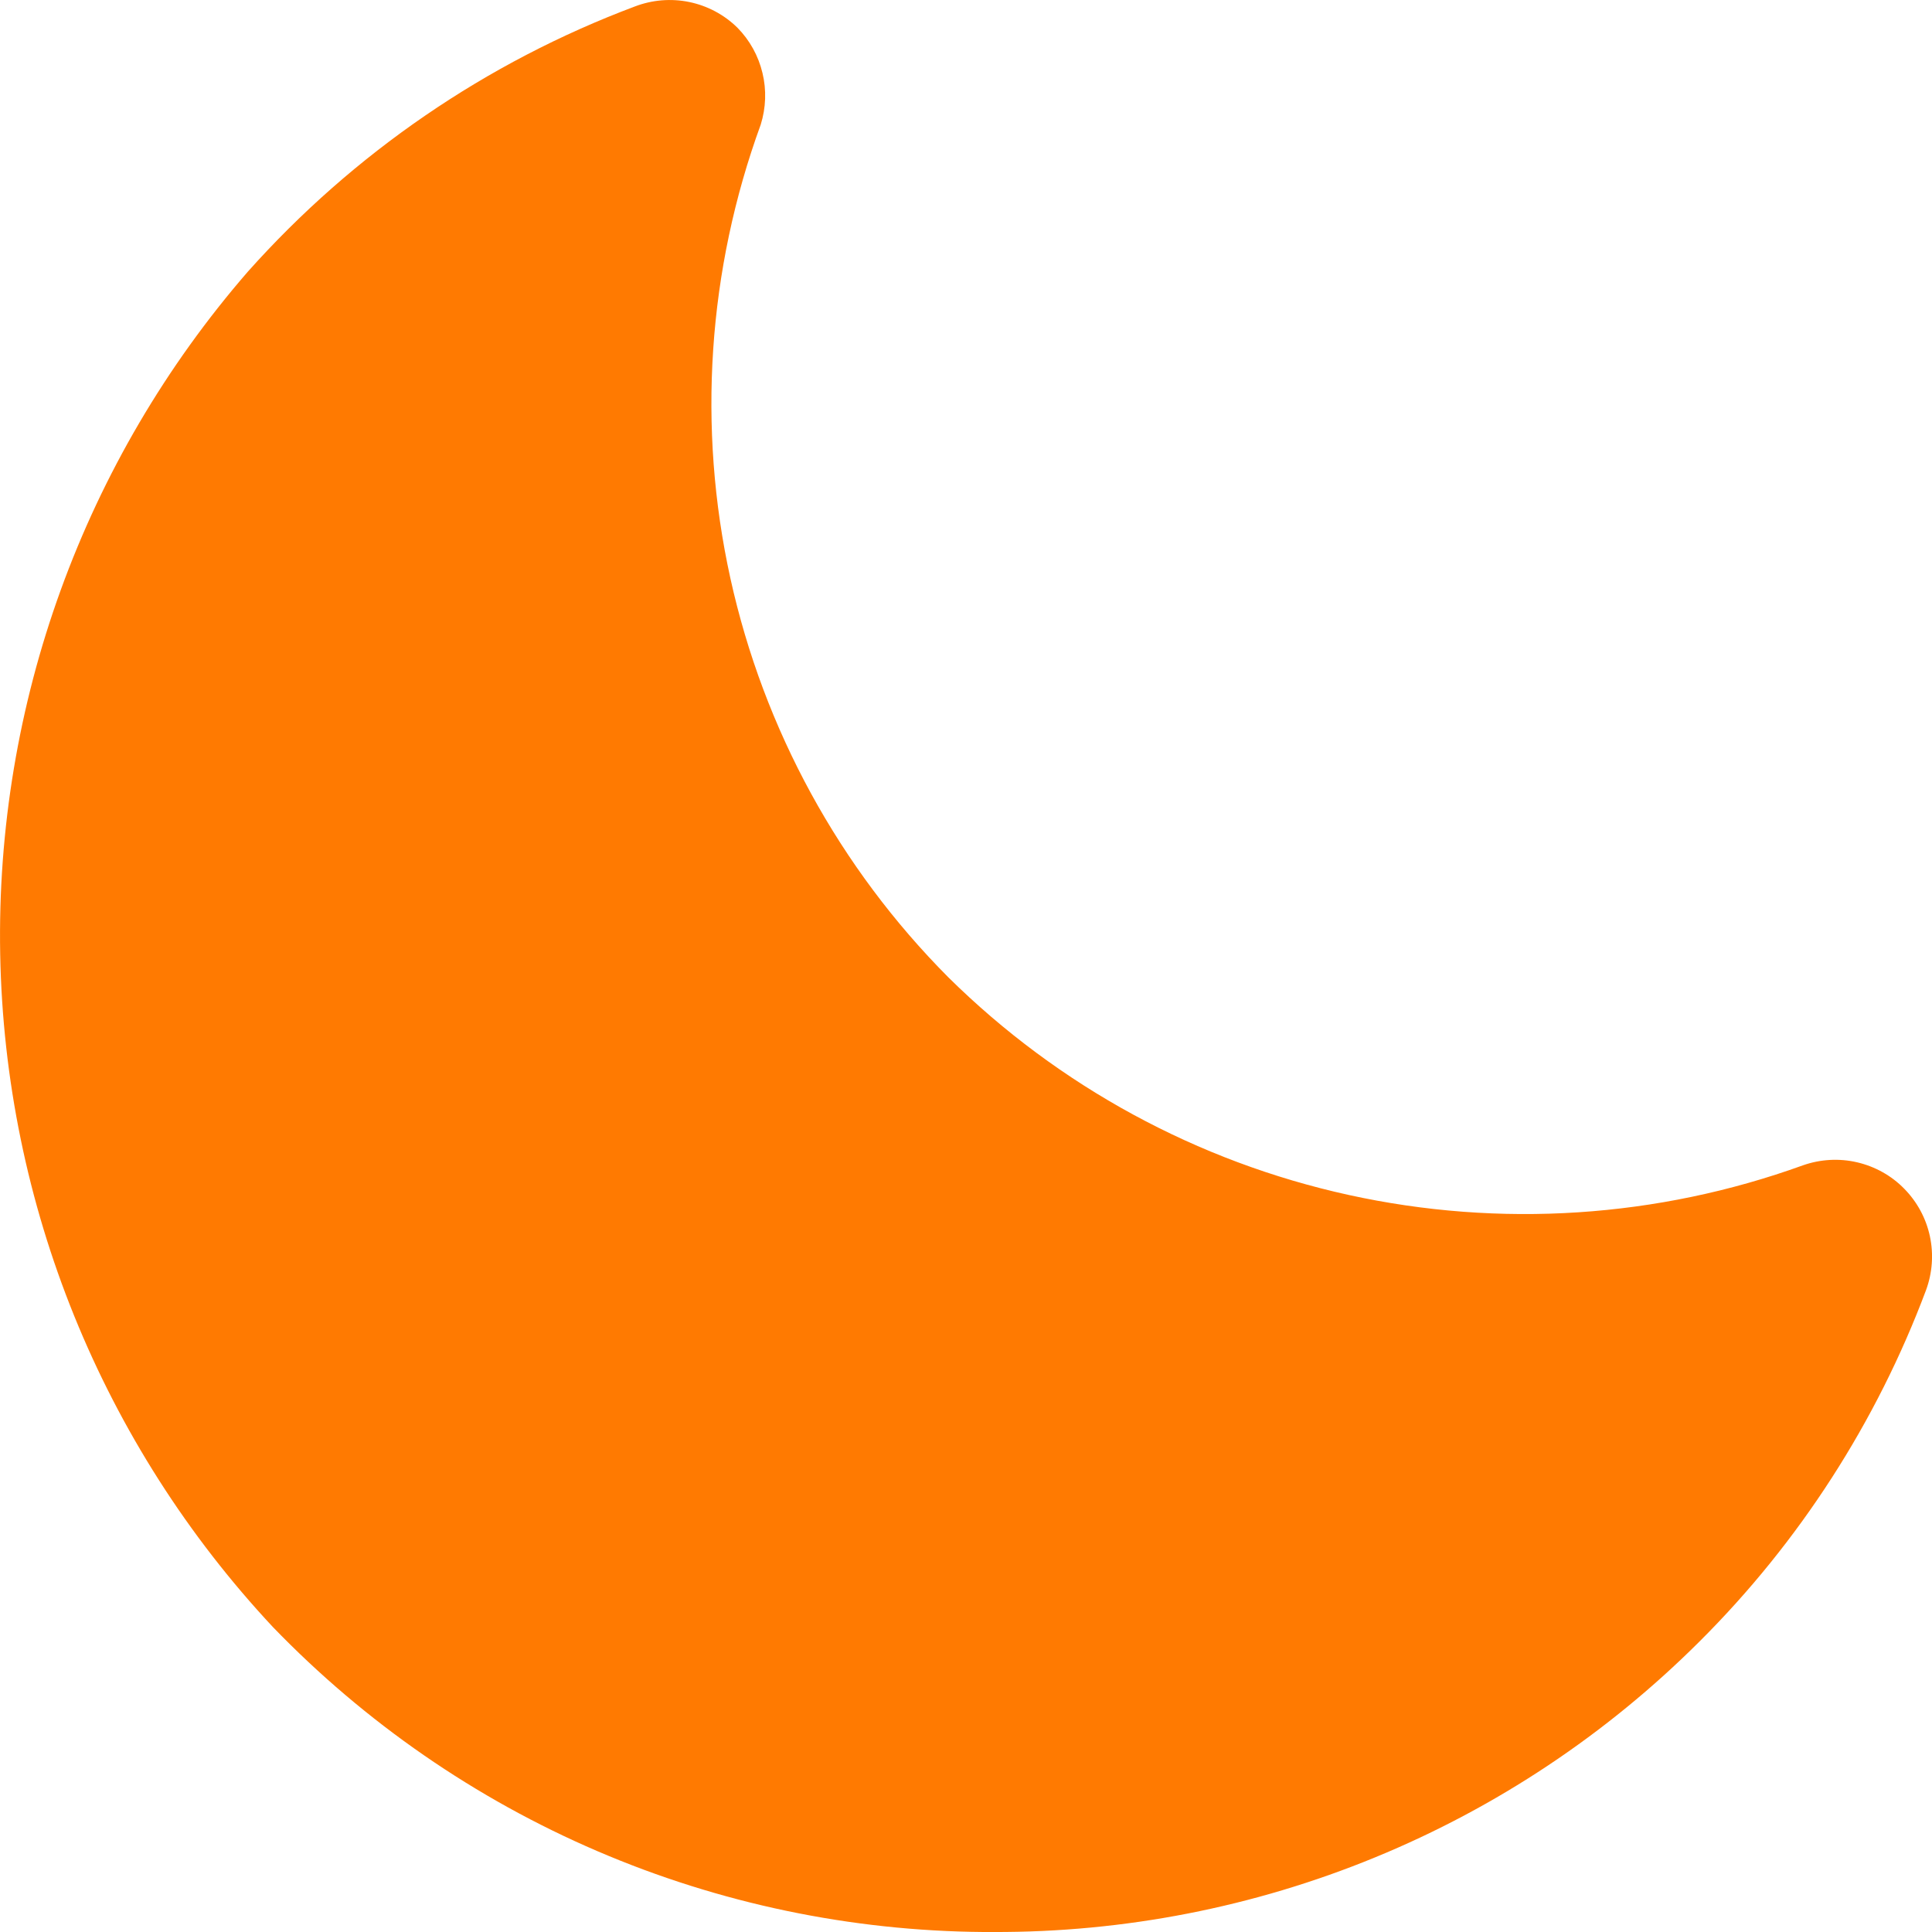
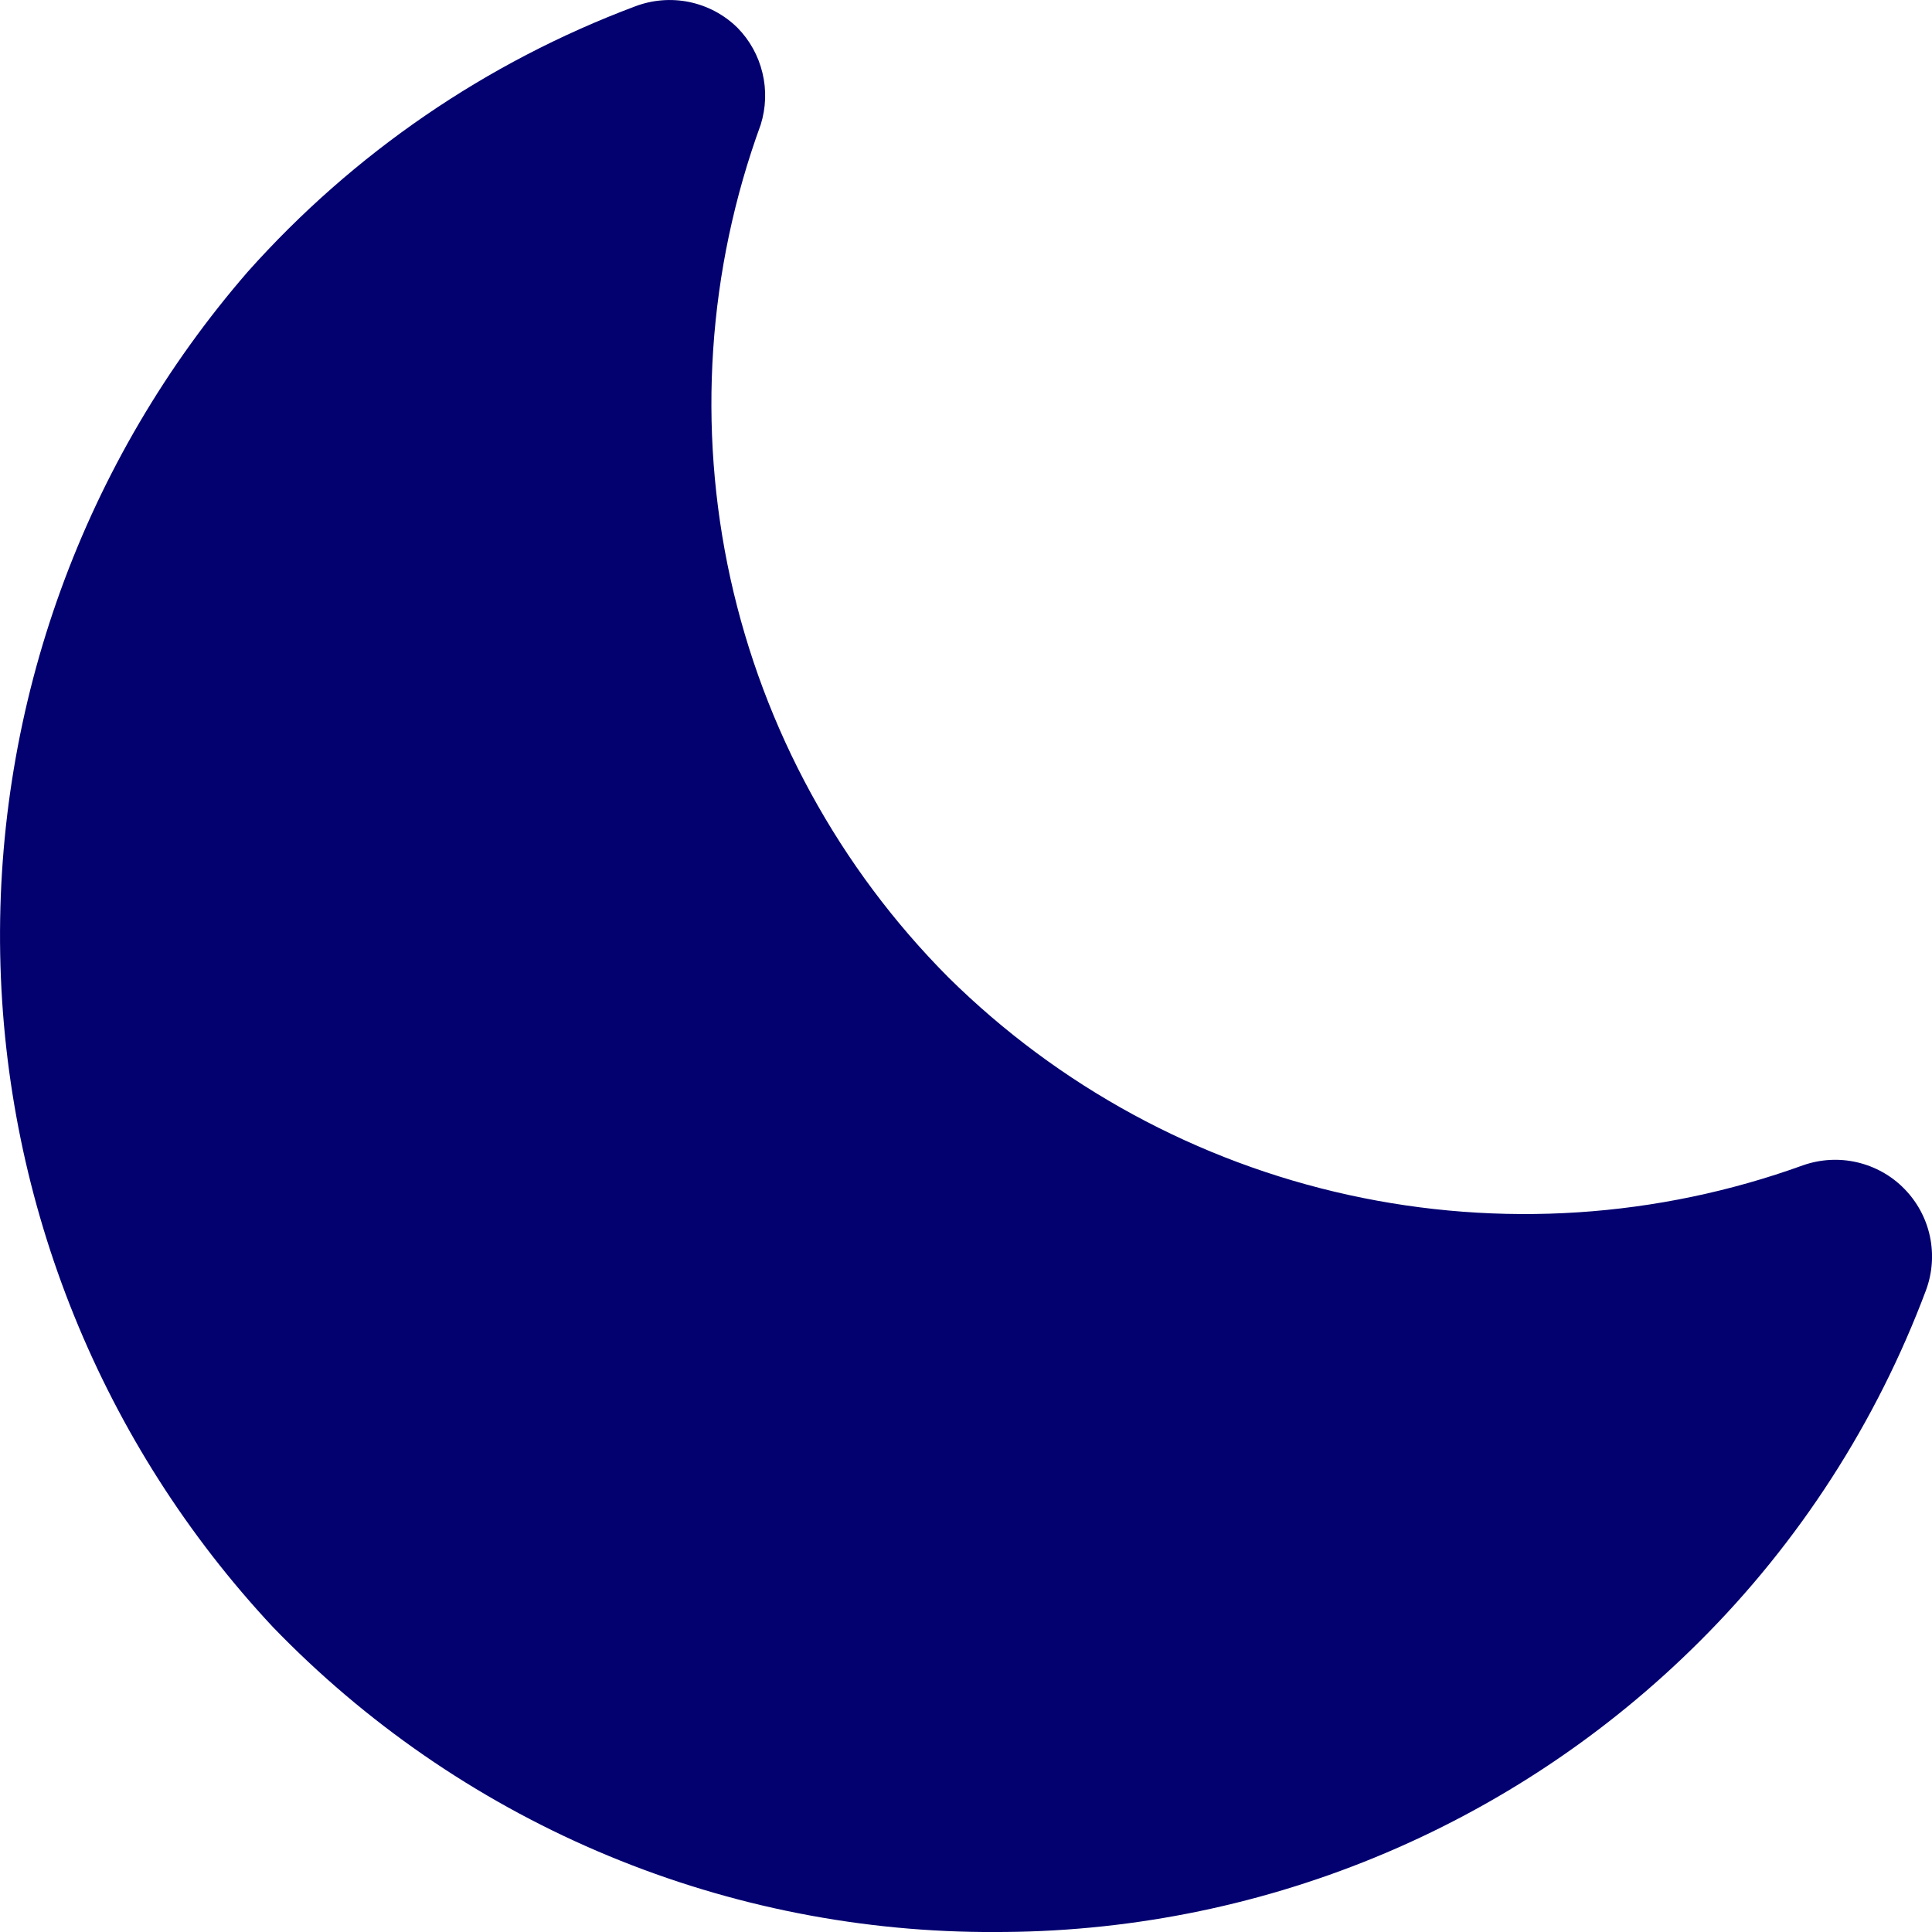
<svg xmlns="http://www.w3.org/2000/svg" width="20" height="20" viewBox="0 0 20 20" fill="none">
-   <path d="M10.28 20H10.179C8.805 19.989 7.447 19.705 6.184 19.163C4.921 18.621 3.78 17.832 2.825 16.843C1.056 14.95 0.05 12.469 0.002 9.878C-0.046 7.287 0.867 4.77 2.565 2.813C3.659 1.586 5.034 0.644 6.572 0.067C6.752 -0.002 6.948 -0.018 7.136 0.021C7.324 0.06 7.497 0.152 7.634 0.287C7.762 0.417 7.851 0.579 7.893 0.755C7.936 0.932 7.929 1.116 7.875 1.29C7.326 2.794 7.217 4.423 7.561 5.987C7.906 7.551 8.689 8.984 9.819 10.119C10.959 11.245 12.395 12.026 13.961 12.37C15.527 12.714 17.158 12.608 18.665 12.063C18.845 12 19.039 11.989 19.224 12.032C19.409 12.075 19.579 12.169 19.712 12.305C19.846 12.441 19.938 12.611 19.978 12.797C20.018 12.983 20.004 13.177 19.938 13.356C19.426 14.722 18.627 15.963 17.593 16.993C16.632 17.952 15.492 18.711 14.236 19.227C12.981 19.743 11.636 20.005 10.28 20V20Z" fill="#FF7A01" />
+   <path d="M10.28 20H10.179C8.805 19.989 7.447 19.705 6.184 19.163C4.921 18.621 3.78 17.832 2.825 16.843C1.056 14.95 0.05 12.469 0.002 9.878C-0.046 7.287 0.867 4.77 2.565 2.813C3.659 1.586 5.034 0.644 6.572 0.067C6.752 -0.002 6.948 -0.018 7.136 0.021C7.324 0.06 7.497 0.152 7.634 0.287C7.762 0.417 7.851 0.579 7.893 0.755C7.936 0.932 7.929 1.116 7.875 1.29C7.326 2.794 7.217 4.423 7.561 5.987C7.906 7.551 8.689 8.984 9.819 10.119C10.959 11.245 12.395 12.026 13.961 12.37C15.527 12.714 17.158 12.608 18.665 12.063C18.845 12 19.039 11.989 19.224 12.032C19.409 12.075 19.579 12.169 19.712 12.305C19.846 12.441 19.938 12.611 19.978 12.797C20.018 12.983 20.004 13.177 19.938 13.356C19.426 14.722 18.627 15.963 17.593 16.993C16.632 17.952 15.492 18.711 14.236 19.227C12.981 19.743 11.636 20.005 10.28 20Z" fill="#03016F" />
</svg>
